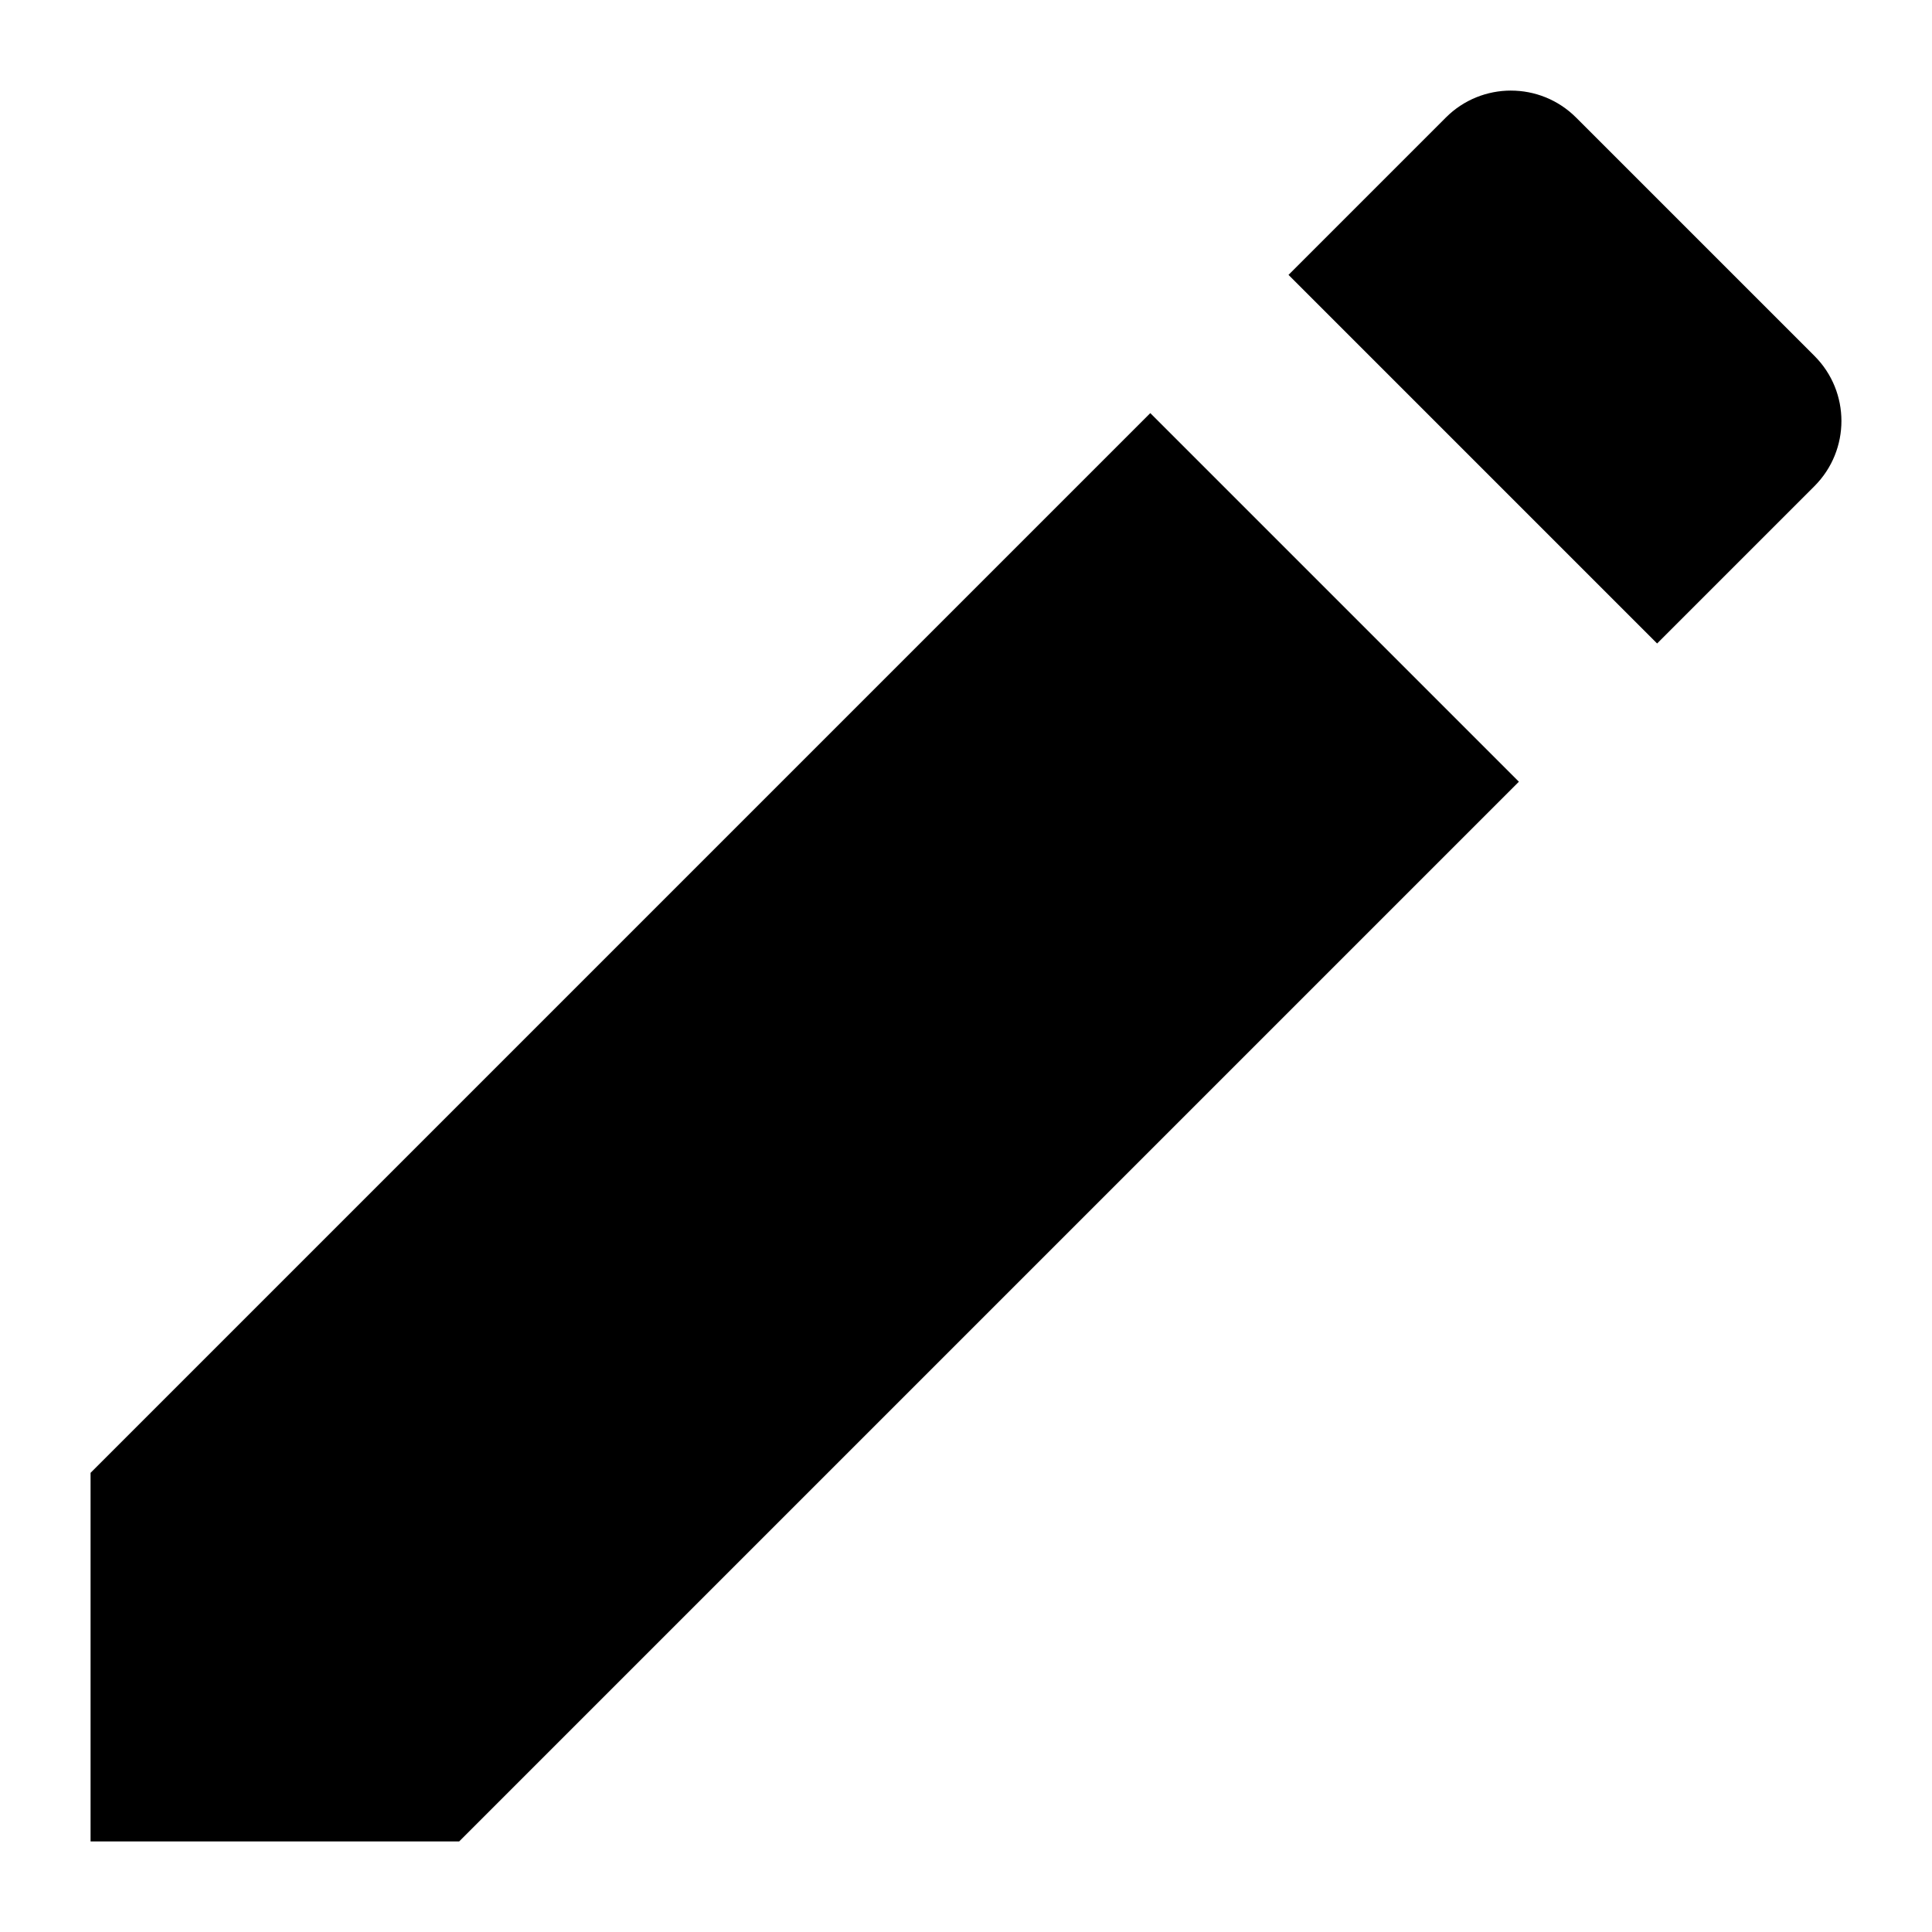
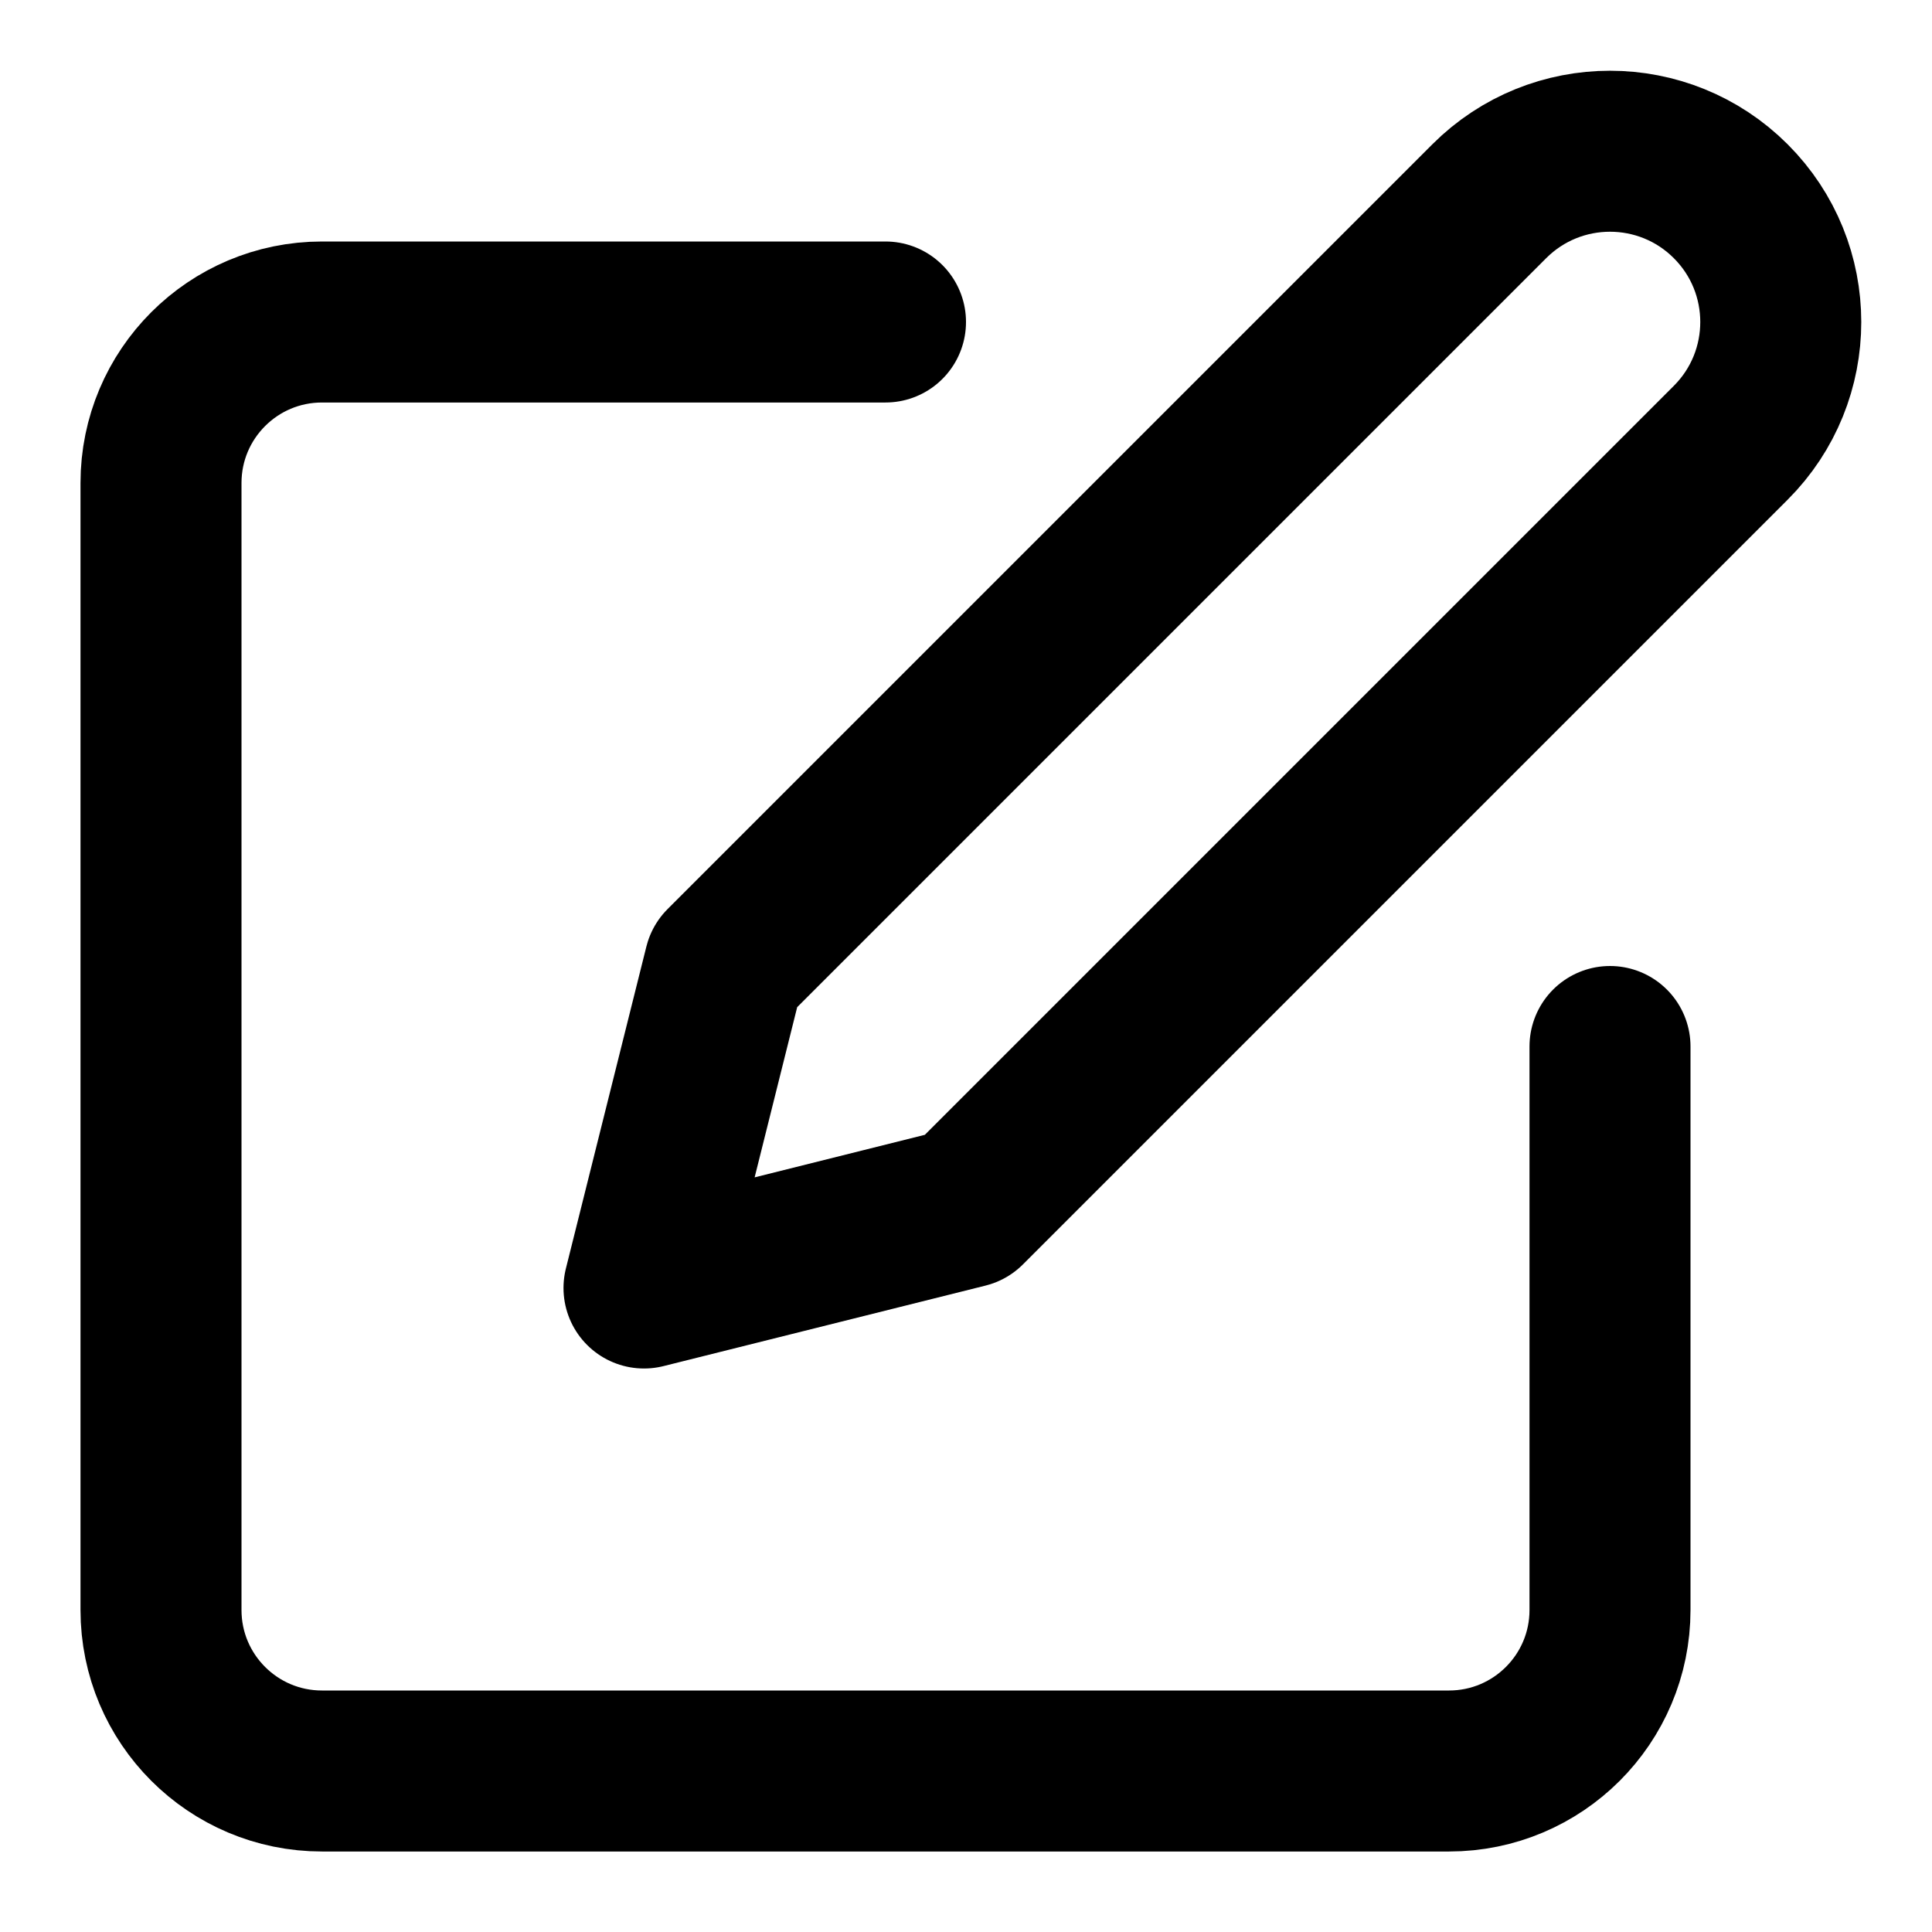
- <svg xmlns="http://www.w3.org/2000/svg" version="1.1" width="1024" height="1024" viewBox="0 0 1024 1024">
-   <g id="icomoon-ignore">
- </g>
-   <path d="M800.844 48.008c-12.494 0-25.005 4.761-34.531 14.306l-83.374 83.374 195.362 195.368 83.376-83.374c19.093-19.099 19.093-50.019 0-69.062l-126.301-126.297c-9.542-9.546-22.037-14.306-34.539-14.306zM609.679 218.955l-561.678 561.679v195.362h195.369l561.674-561.674-195.366-195.368z" />
+ <svg xmlns="http://www.w3.org/2000/svg" width="24" height="24" viewBox="0 0 24 24" fill="none" stroke="currentColor" stroke-width="2" stroke-linecap="round" stroke-linejoin="round" class="feather feather-edit">
+   <path d="M11 4H4a2 2 0 0 0-2 2v14a2 2 0 0 0 2 2h14a2 2 0 0 0 2-2v-7" />
+   <path d="M18.5 2.5a2.121 2.121 0 0 1 3 3L12 15l-4 1 1-4 9.5-9.5z" />
</svg>
